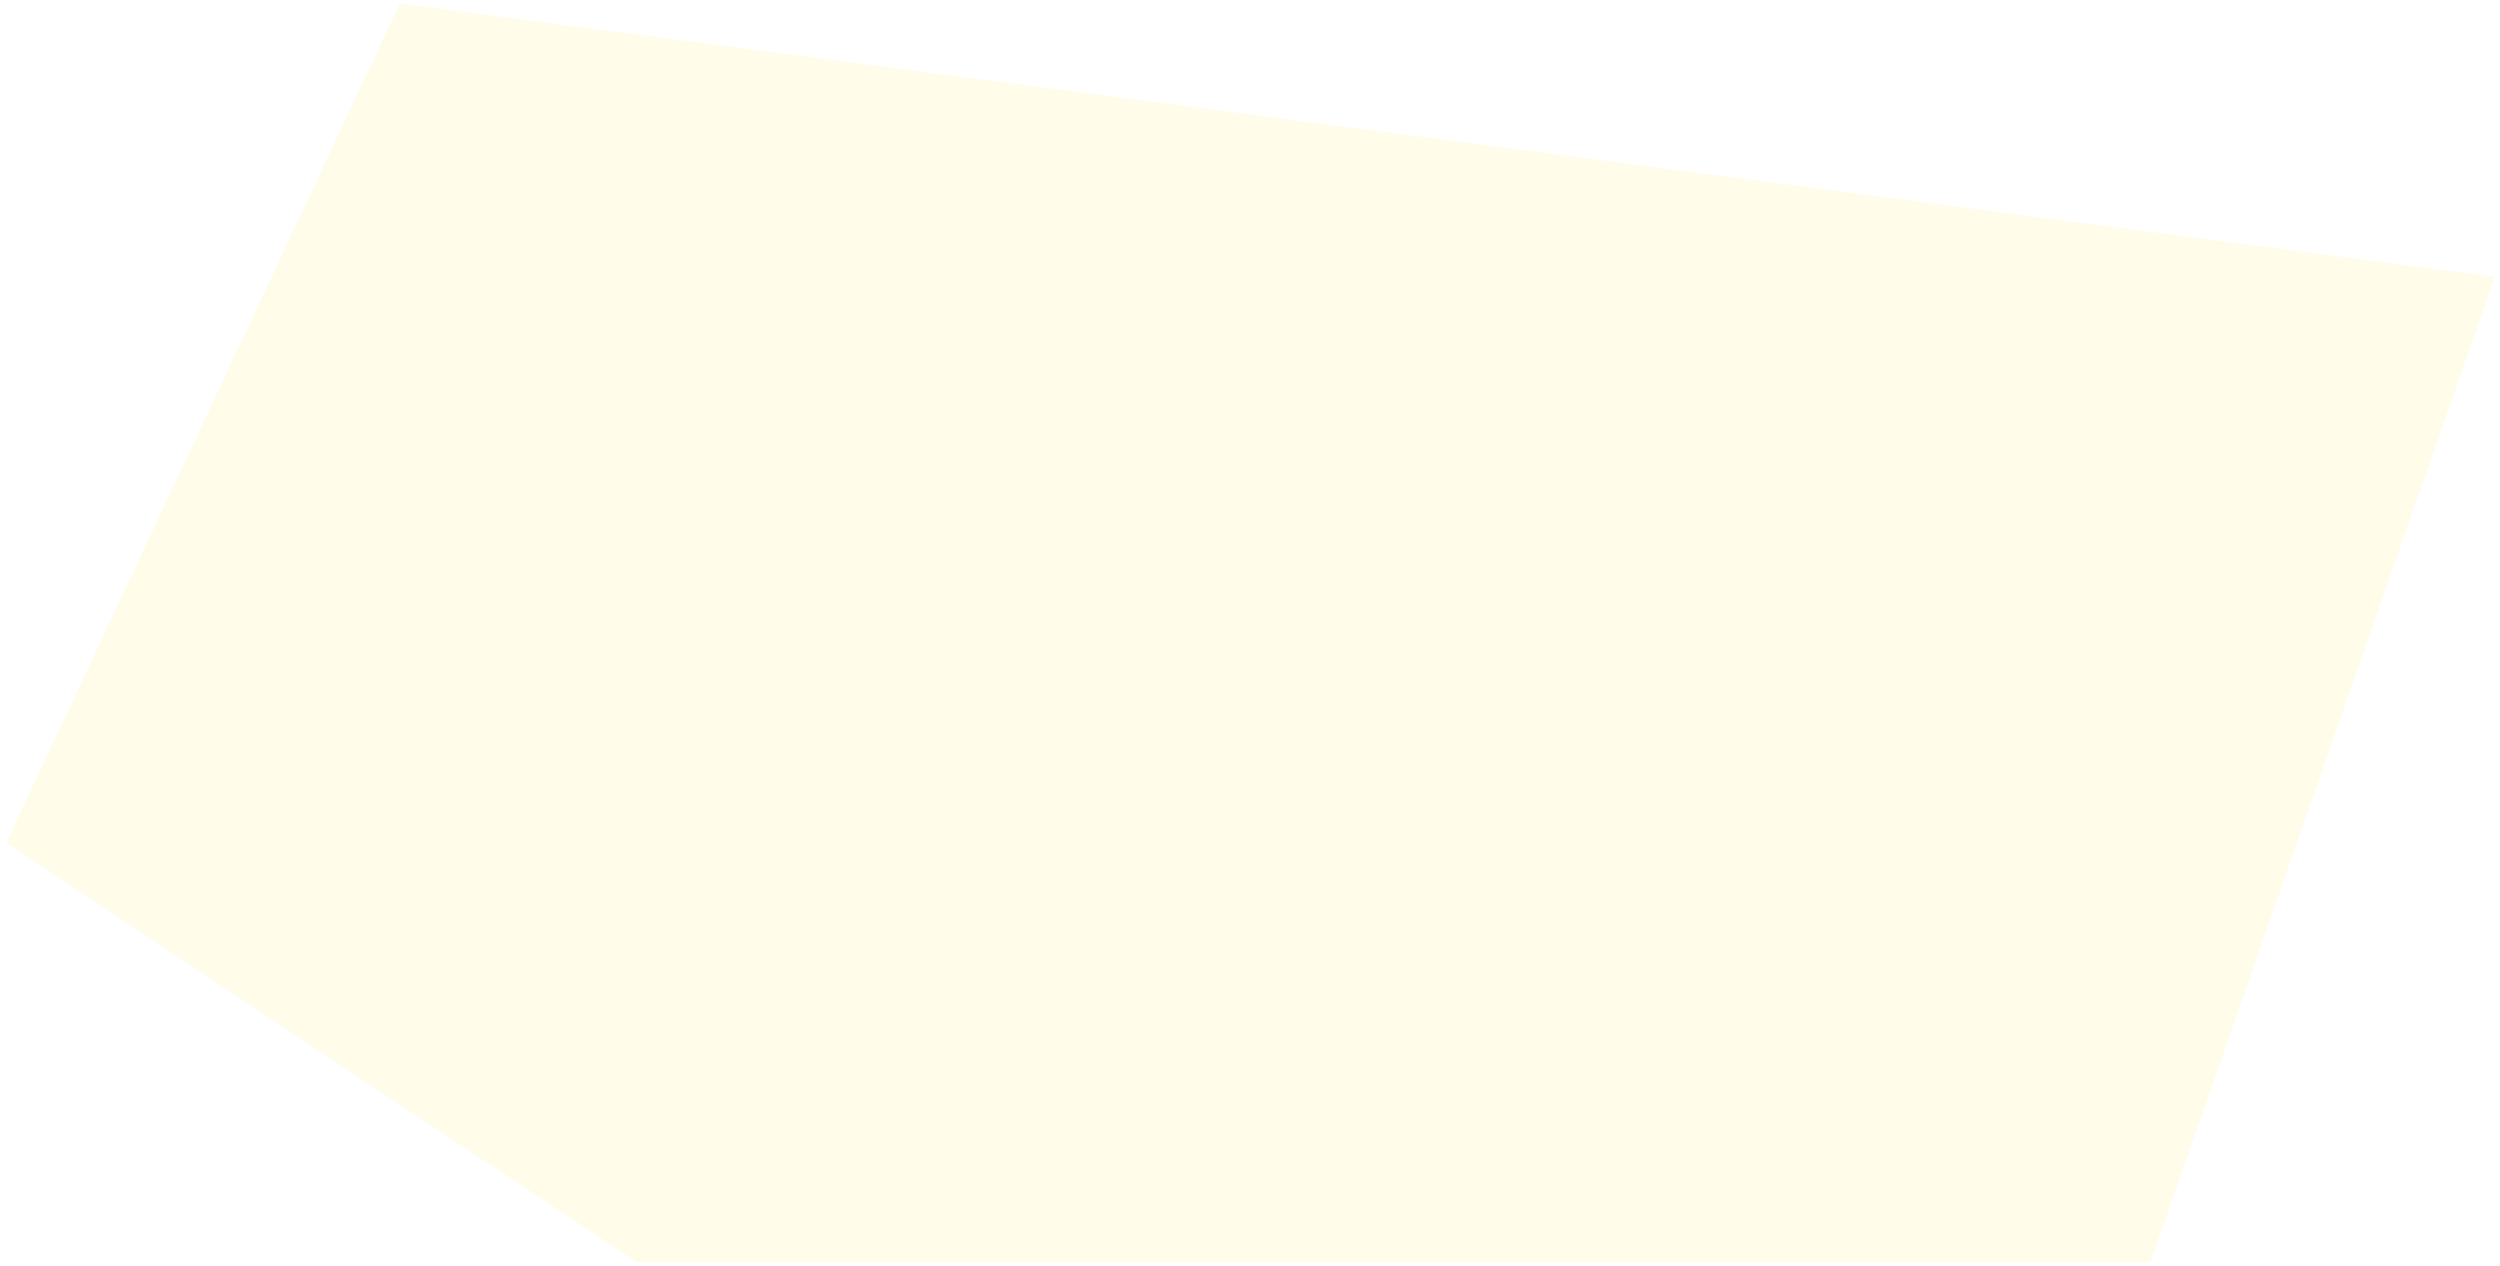
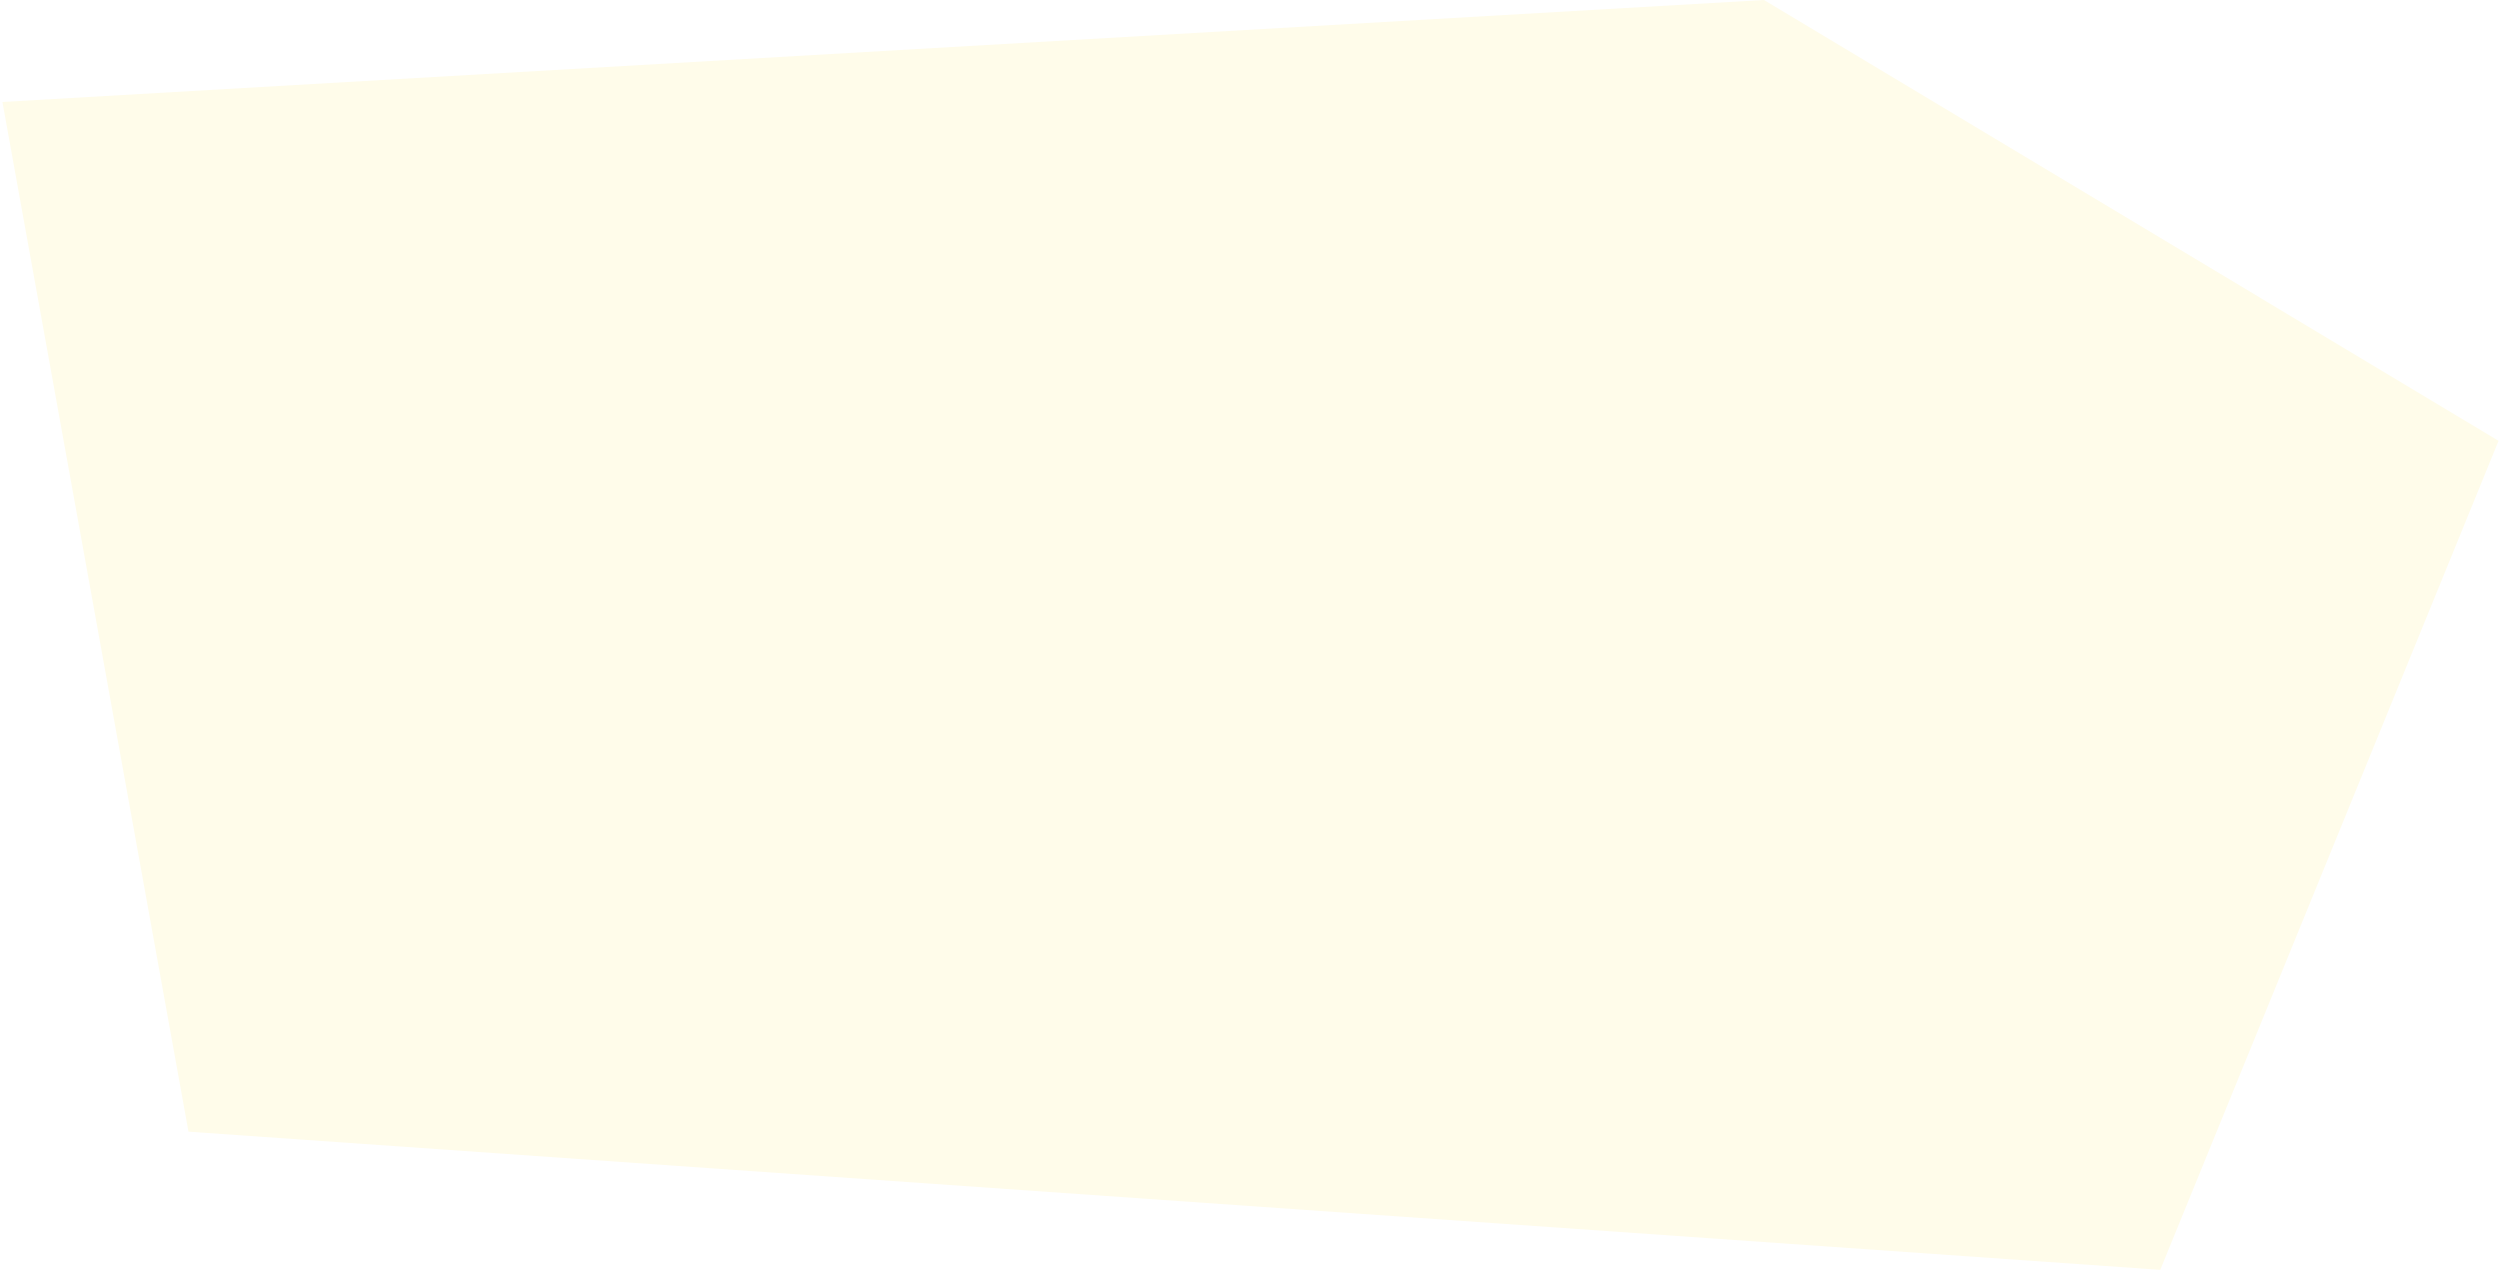
- <svg xmlns="http://www.w3.org/2000/svg" width="324" height="164" viewBox="0 0 324 164" fill="none">
-   <path d="M0.813 109.219L51.812 0.469L323.313 35.876L278.688 163.594H82.565L0.813 109.219Z" fill="#FFFCEA" />
+ <svg xmlns="http://www.w3.org/2000/svg" width="323" height="165" viewBox="0 0 323 165" fill="none">
+   <path d="M0.313 13.176L227.905 0L322.813 56.954L279.105 164.062L24.352 146.211L0.313 13.176Z" fill="#FFFCEA" />
</svg>
